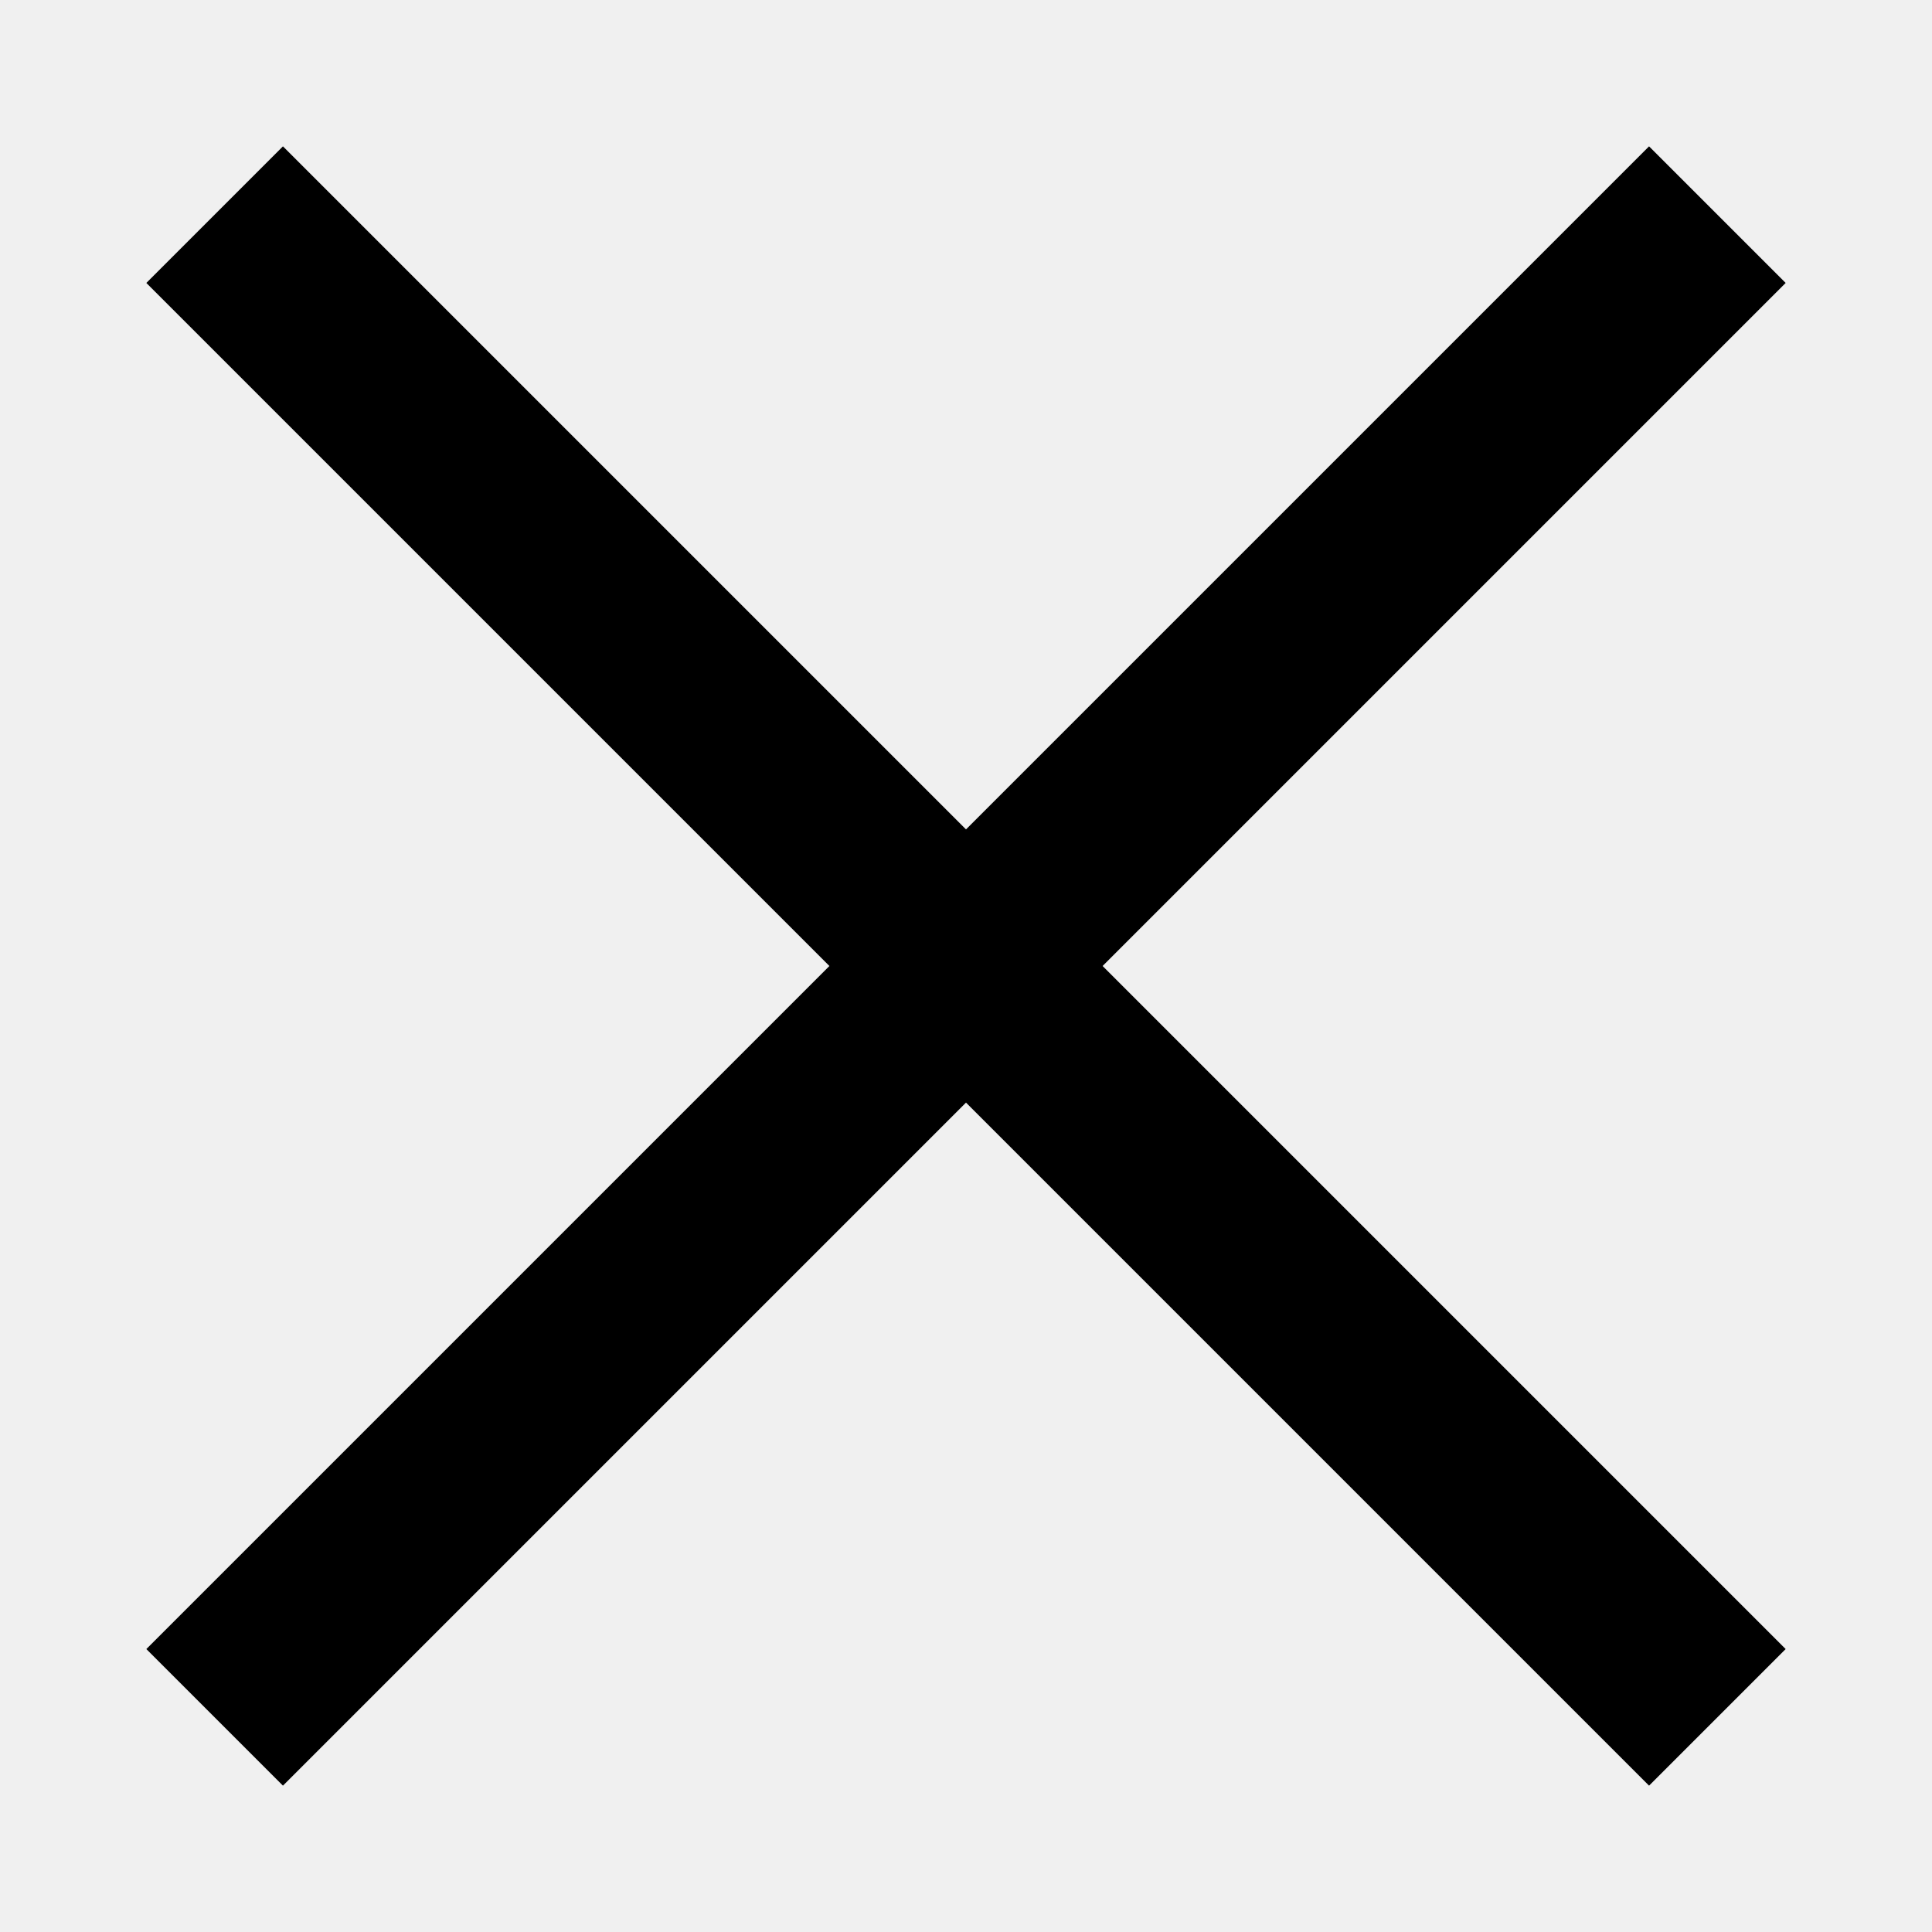
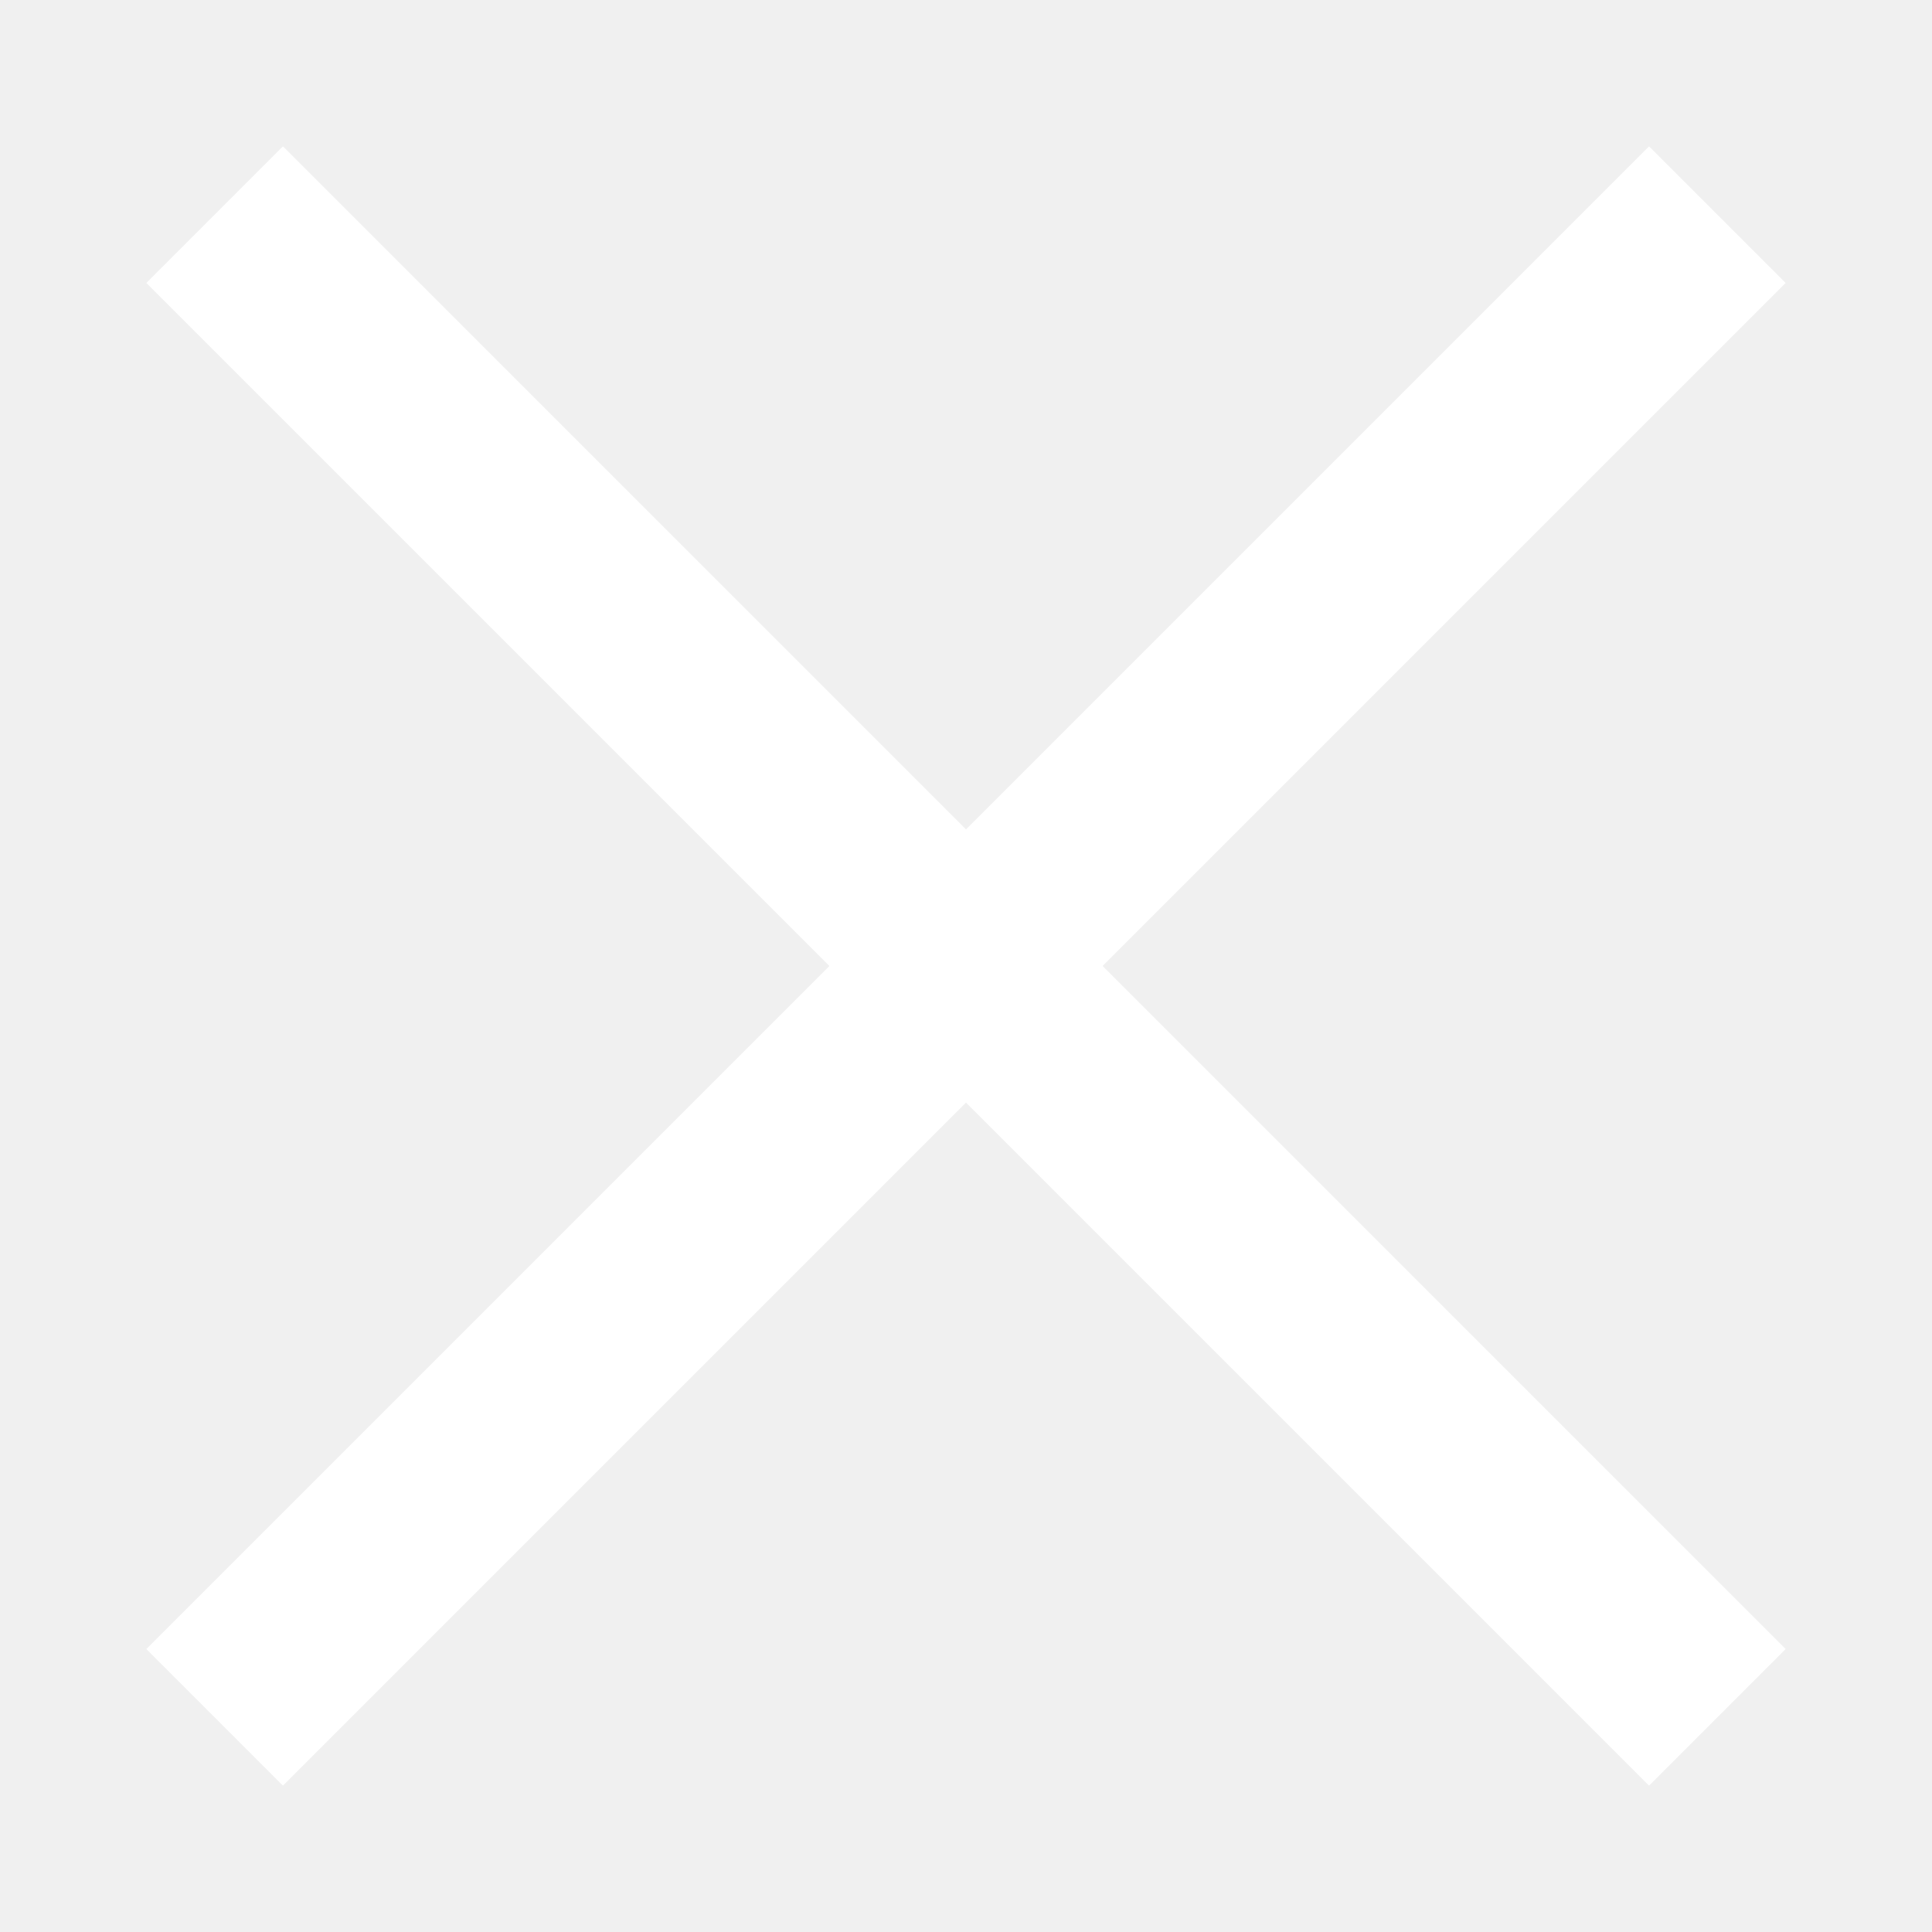
<svg xmlns="http://www.w3.org/2000/svg" width="20" height="20">
-   <path d="M10 8.586L2.929 1.515 1.515 2.929 8.586 10l-7.071 7.071 1.414 1.414L10 11.414l7.071 7.071 1.414-1.414L11.414 10l7.071-7.071-1.414-1.414L10 8.586z" />
+   <path fill="#ffffff" d="M10 8.586L2.929 1.515 1.515 2.929 8.586 10l-7.071 7.071 1.414 1.414L10 11.414l7.071 7.071 1.414-1.414L11.414 10l7.071-7.071-1.414-1.414L10 8.586z" />
</svg>
